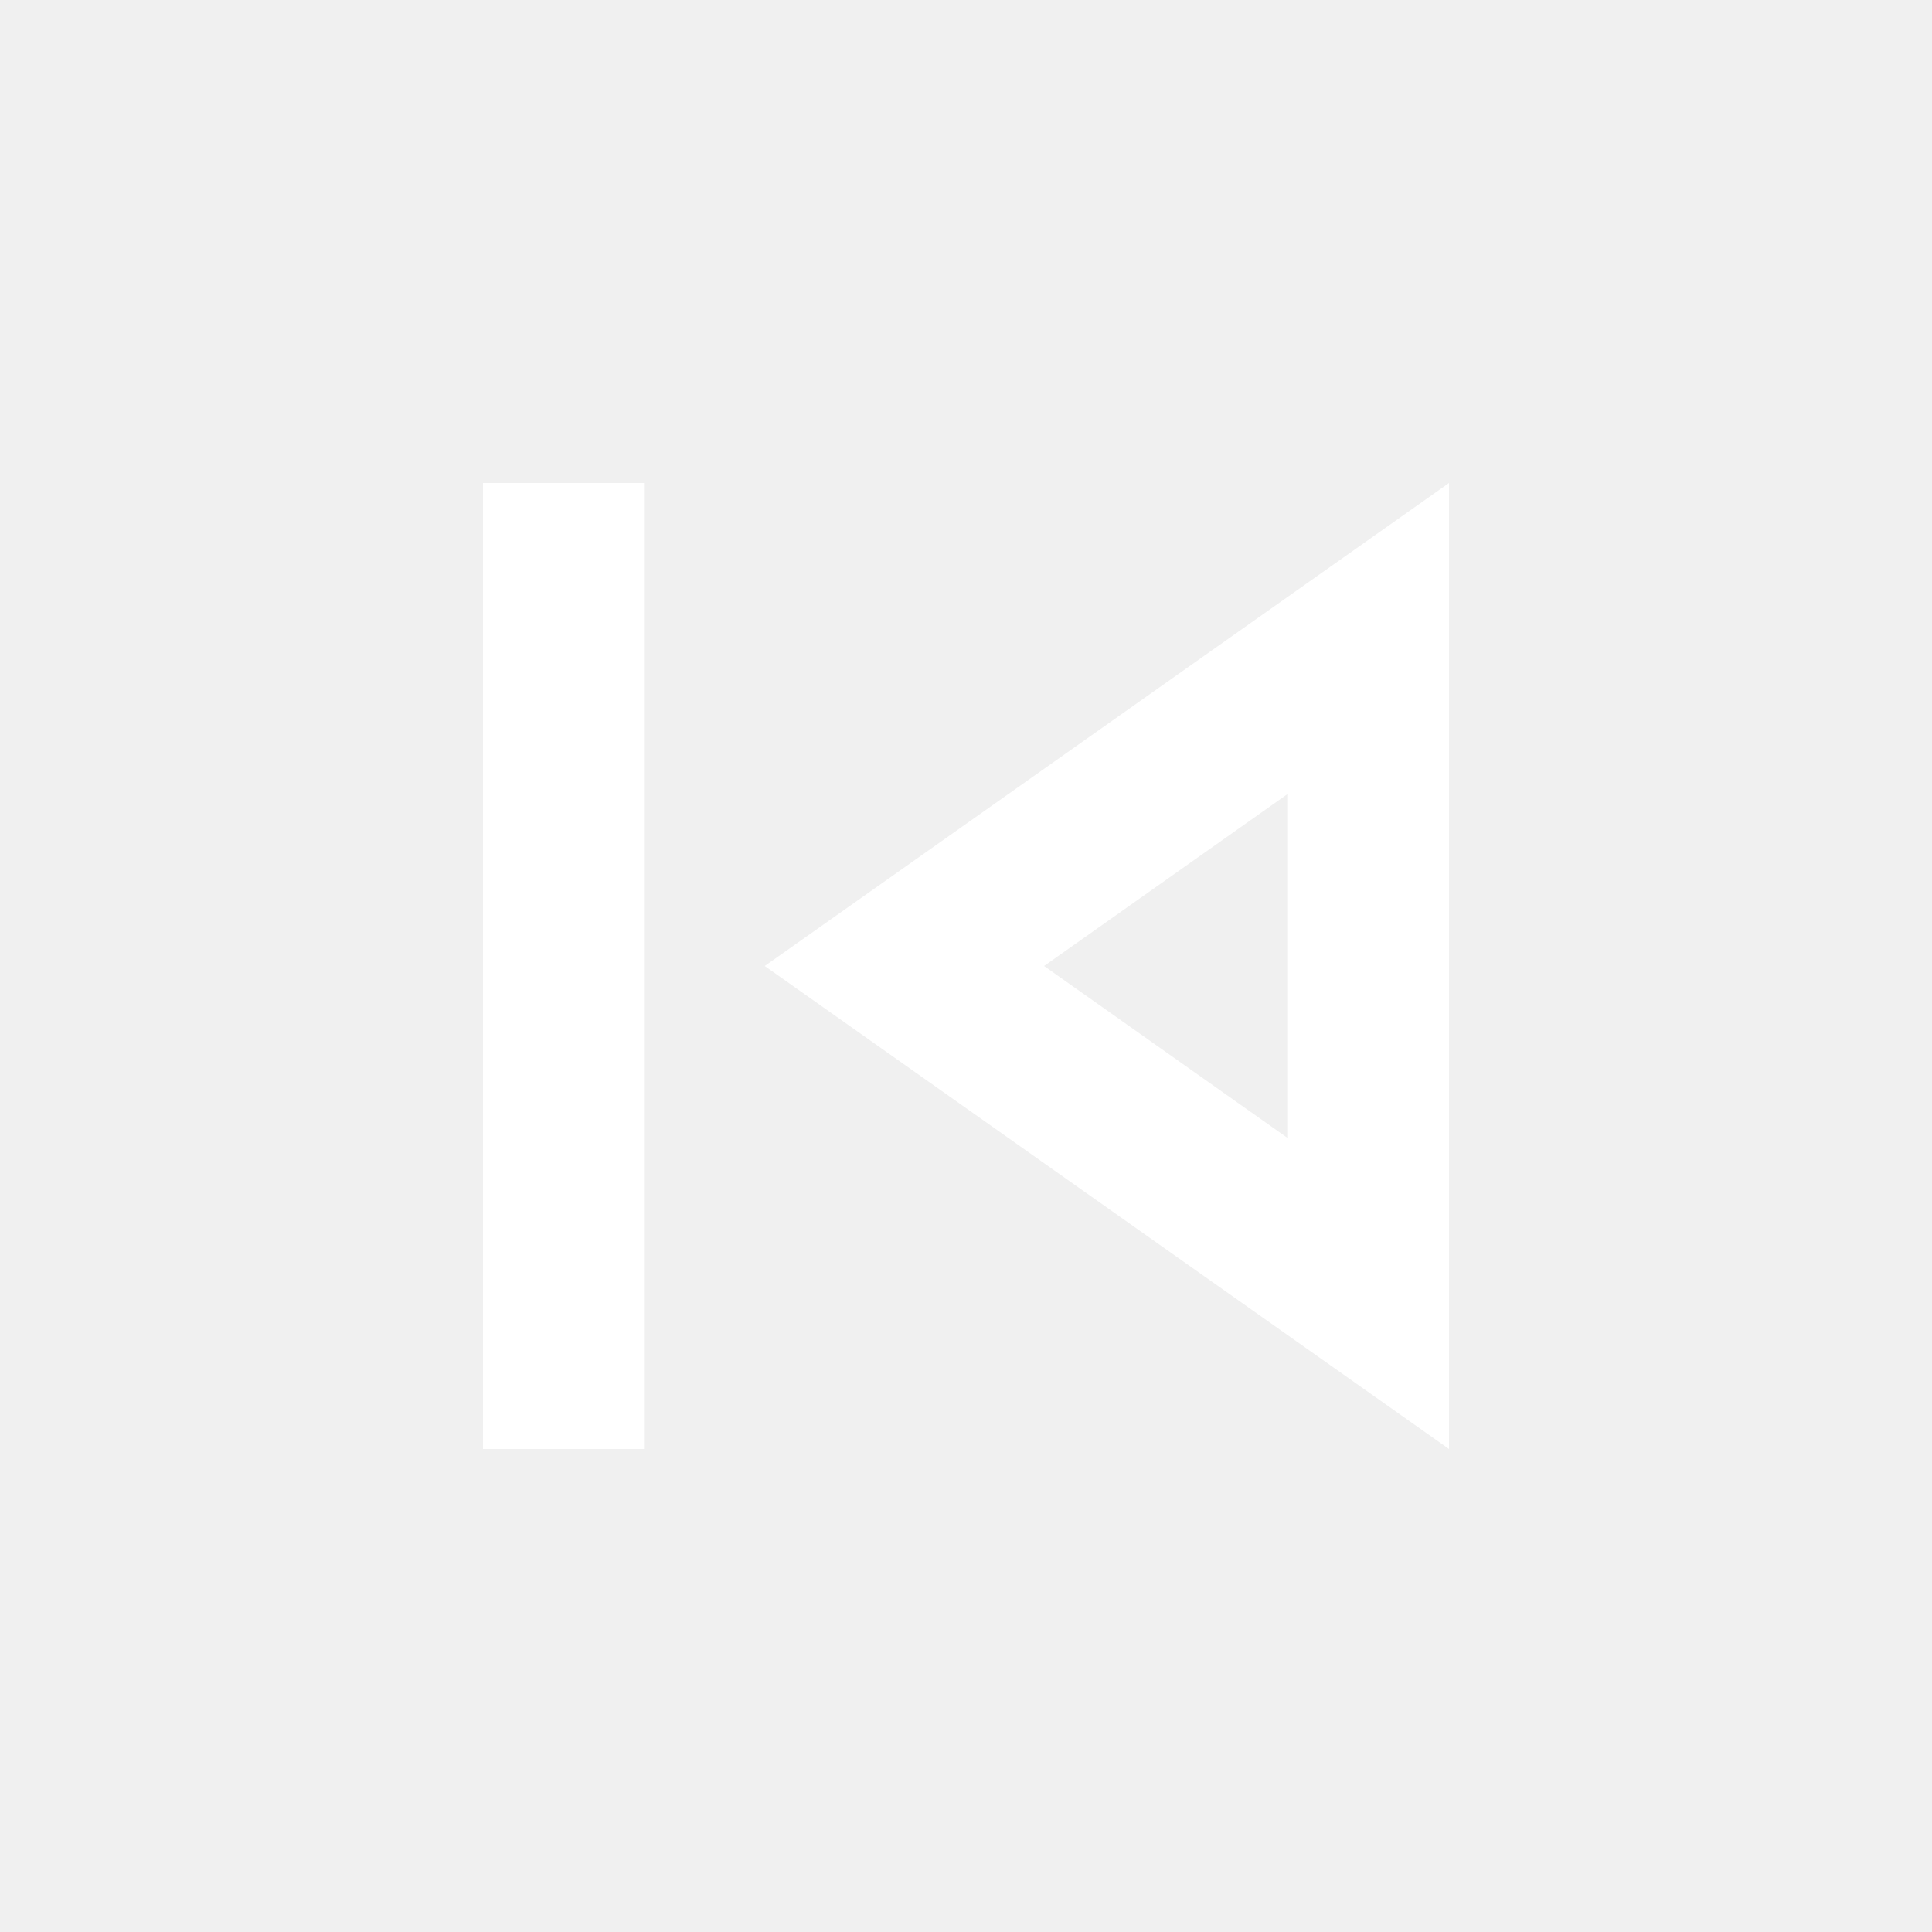
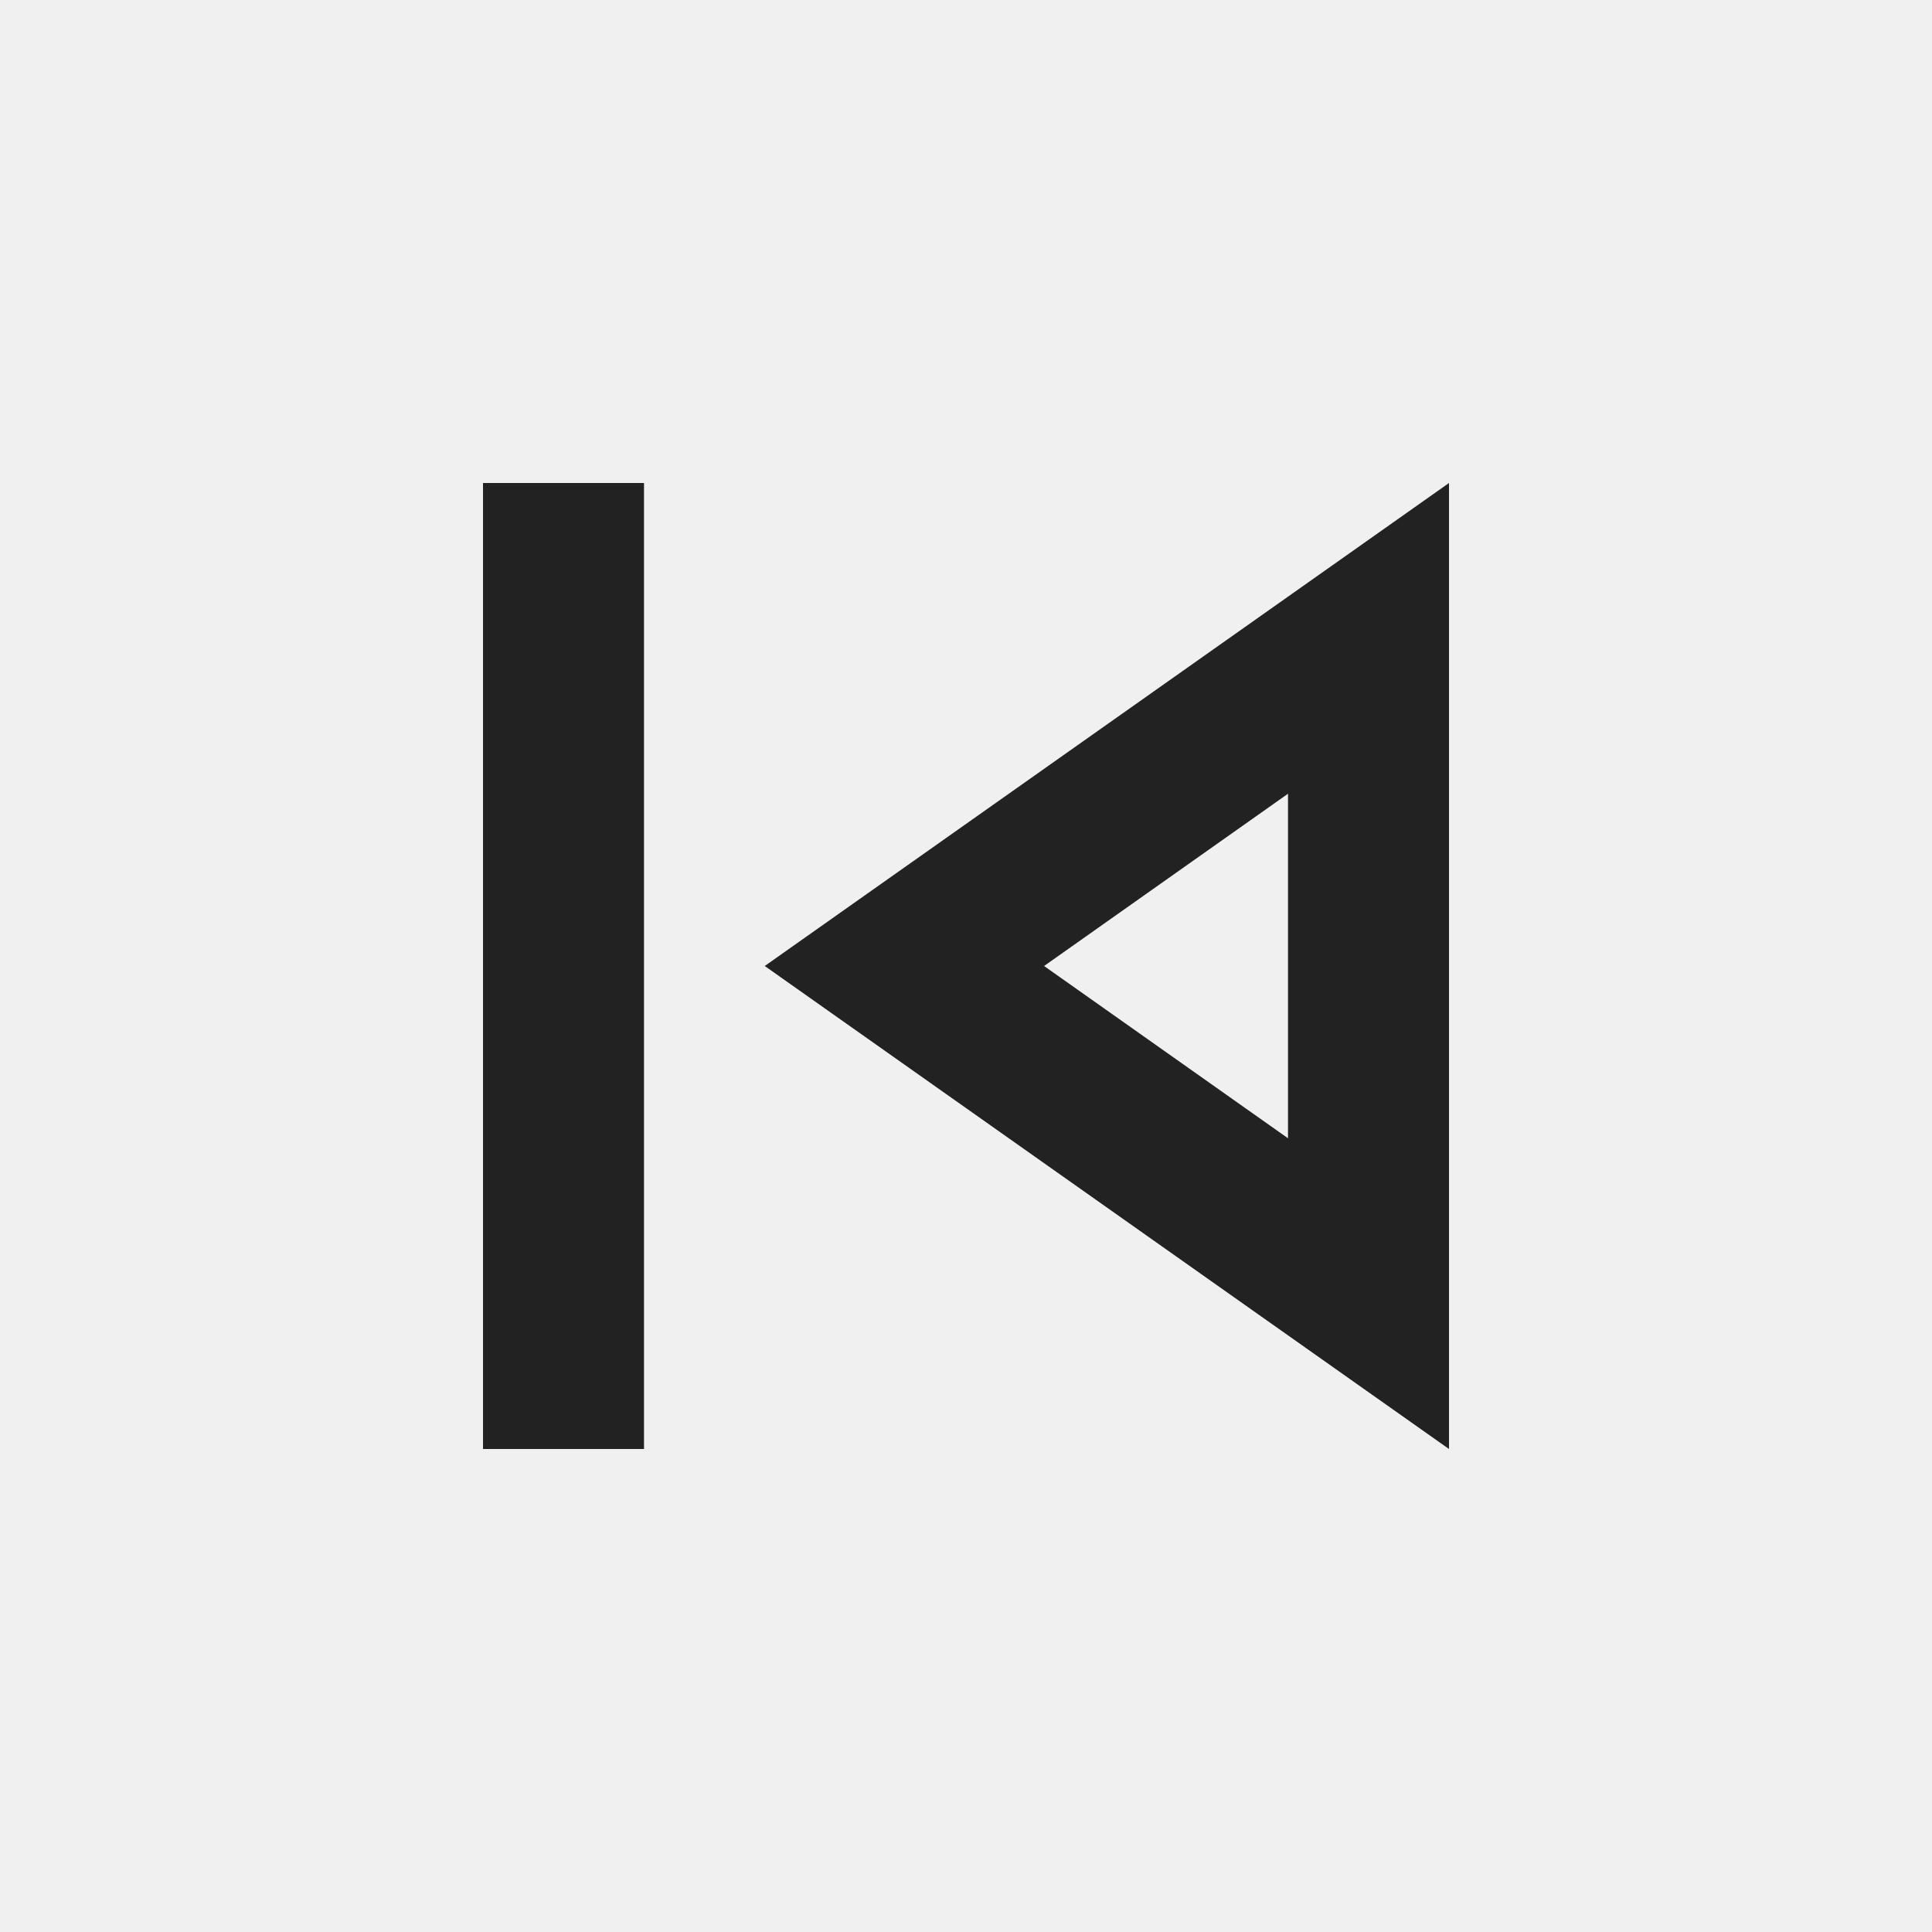
- <svg xmlns="http://www.w3.org/2000/svg" height="24px" viewBox="0 0 24 24" width="24px" fill="#ffffff">
+ <svg xmlns="http://www.w3.org/2000/svg" height="24px" viewBox="0 0 24 24" width="24px" fill="#222222">
  <path d="M0 0h24v24H0V0z" fill="none" />
  <path d="M6 6h2v12H6zm3.5 6l8.5 6V6l-8.5 6zm6.5 2.14L12.97 12 16 9.86v4.28z" />
</svg>
